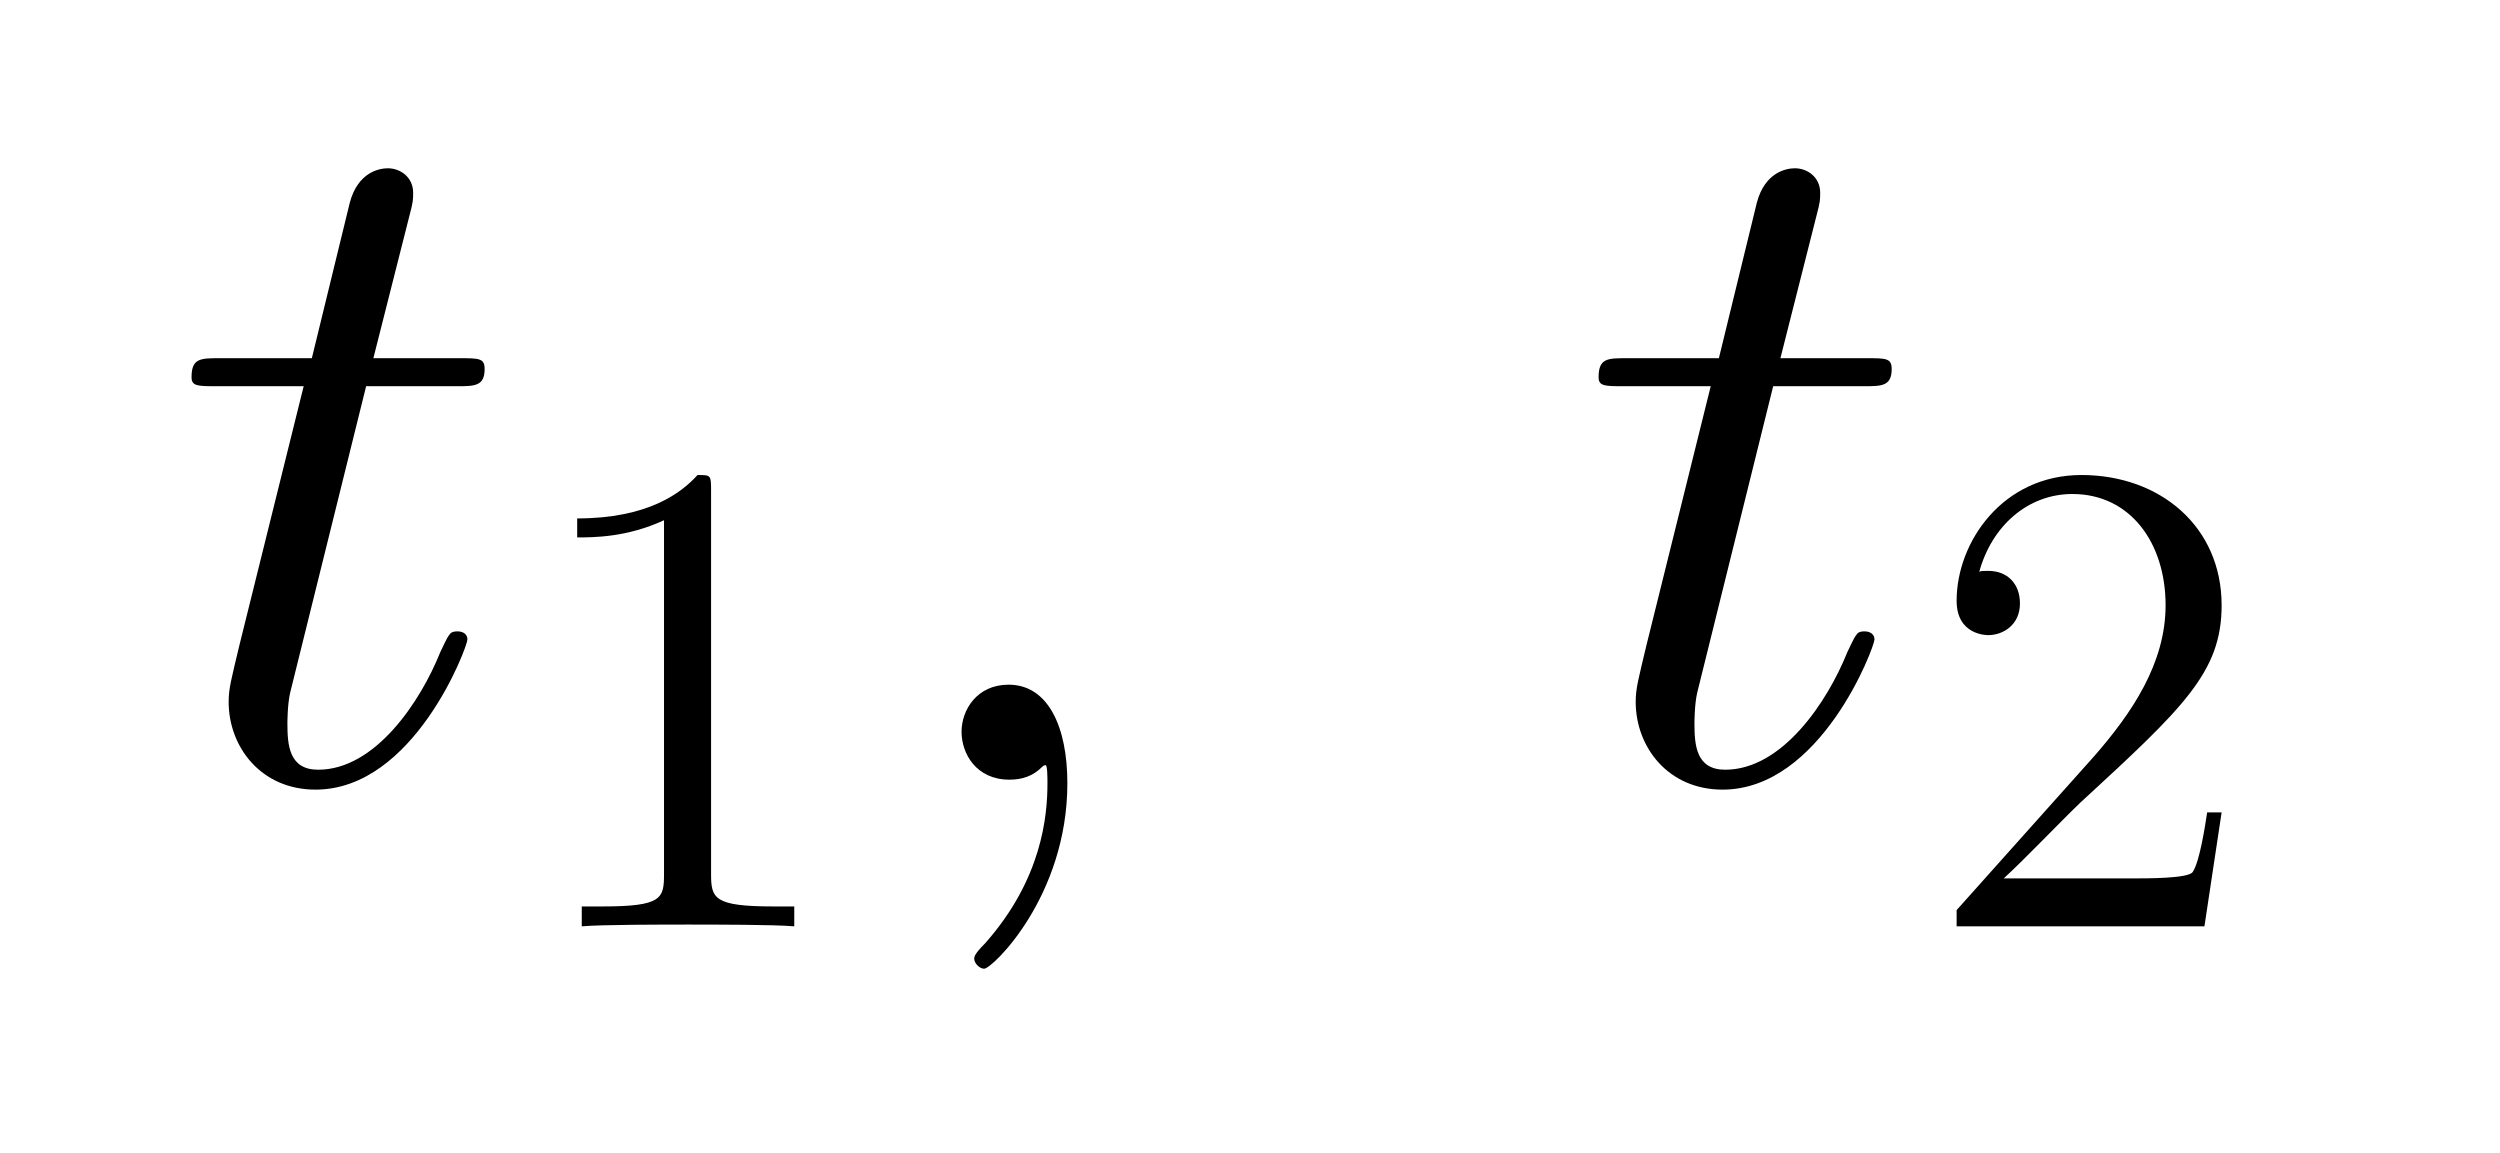
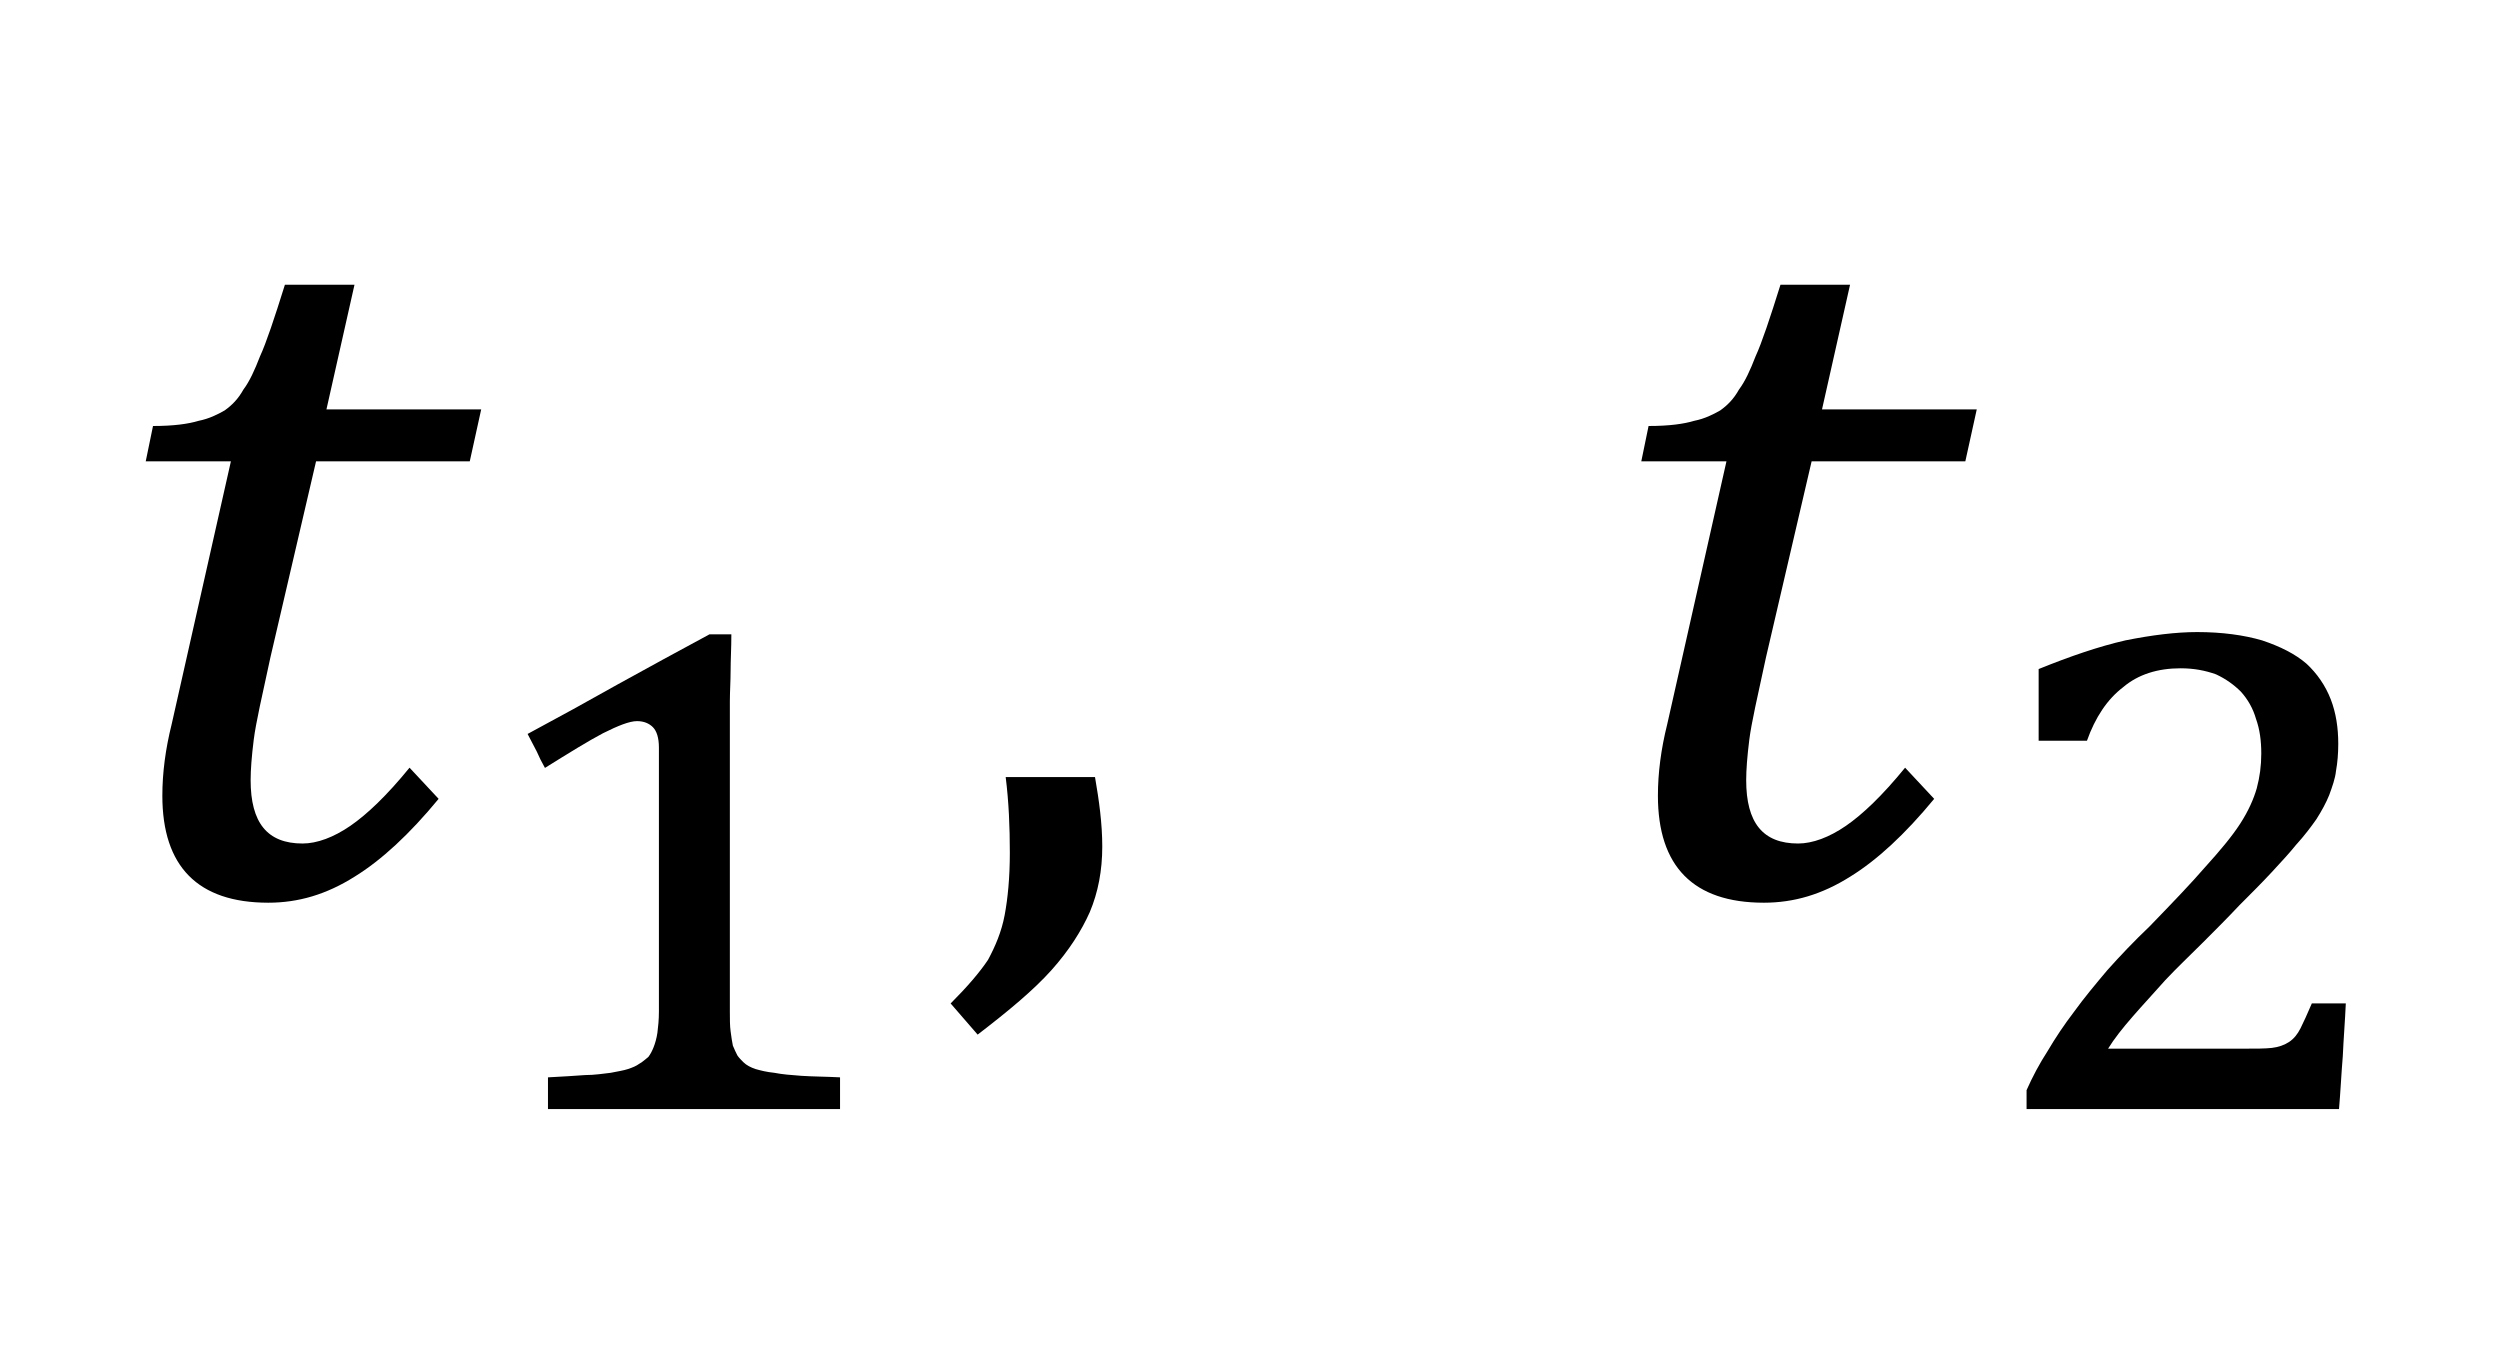
- <svg xmlns="http://www.w3.org/2000/svg" xmlns:xlink="http://www.w3.org/1999/xlink" width="43.188pt" height="19.914pt" viewBox="0 0 43.188 19.914">
+ <svg xmlns="http://www.w3.org/2000/svg" xmlns:xlink="http://www.w3.org/1999/xlink" version="1.1" width="53.045" height="28.926" viewBox="0 0 53.045 28.926">
  <defs>
-     <g>
-       <g id="glyph-0-0">
-         <path d="M 3.391 -6.797 L 4.953 -6.797 C 5.266 -6.797 5.438 -6.797 5.438 -7.094 C 5.438 -7.281 5.344 -7.281 5 -7.281 L 3.516 -7.281 L 4.141 -9.75 C 4.203 -9.984 4.203 -10.016 4.203 -10.141 C 4.203 -10.406 3.984 -10.562 3.766 -10.562 C 3.625 -10.562 3.25 -10.5 3.109 -9.969 L 2.453 -7.281 L 0.859 -7.281 C 0.531 -7.281 0.375 -7.281 0.375 -6.953 C 0.375 -6.797 0.484 -6.797 0.812 -6.797 L 2.312 -6.797 L 1.203 -2.328 C 1.062 -1.734 1.016 -1.578 1.016 -1.344 C 1.016 -0.562 1.578 0.172 2.516 0.172 C 4.219 0.172 5.141 -2.297 5.141 -2.422 C 5.141 -2.516 5.062 -2.562 4.969 -2.562 C 4.938 -2.562 4.859 -2.562 4.828 -2.5 C 4.812 -2.484 4.797 -2.469 4.672 -2.203 C 4.328 -1.344 3.547 -0.172 2.562 -0.172 C 2.062 -0.172 2.031 -0.594 2.031 -0.969 C 2.031 -0.984 2.031 -1.297 2.078 -1.5 Z M 3.391 -6.797 " />
+     <clipPath id="clip_1">
+       <path transform="matrix(1.22426,0,0,-1.22426,-140.2026,75.47944)" d="M114.52 38.026H157.848V61.653H114.52Z" />
+     </clipPath>
+     <clipPath id="clip_2">
+       <path transform="matrix(1.22426,0,0,-1.22426,-140.2026,75.47944)" d="M0 0H960V540H0Z" />
+     </clipPath>
+     <clipPath id="clip_3">
+       <path transform="matrix(1.22426,0,0,-1.22426,-140.2026,75.47944)" d="M0 0H960V540H0Z" clip-rule="evenodd" />
+     </clipPath>
+     <clipPath id="clip_4">
+       <path transform="matrix(1.22426,0,0,-1.22426,-140.2026,75.47944)" d="M0 0H960V540H0Z" clip-rule="evenodd" />
+     </clipPath>
+     <clipPath id="clip_5">
+       <path transform="matrix(1.22426,0,0,-1.22426,-140.2026,75.47944)" d="M20.16 17.047H59.76V37.44H20.16Z" clip-rule="evenodd" />
+     </clipPath>
+     <clipPath id="clip_6">
+       <path transform="matrix(1.22426,0,0,-1.22426,-140.2026,75.47944)" d="M0 0H960V540H0Z" clip-rule="evenodd" />
+     </clipPath>
+     <clipPath id="clip_7">
+       <path transform="matrix(1.22426,0,0,-1.22426,-140.2026,75.47944)" d="M0 0H960V540H0Z" clip-rule="evenodd" />
+     </clipPath>
+     <clipPath id="clip_8">
+       <path transform="matrix(1.22426,0,0,-1.22426,-140.2026,75.47944)" d="M0 0H960V540H0Z" clip-rule="evenodd" />
+     </clipPath>
+     <clipPath id="clip_9">
+       <path transform="matrix(1.22426,0,0,-1.22426,-140.2026,75.47944)" d="M0 0H960V540H0Z" clip-rule="evenodd" />
+     </clipPath>
+     <clipPath id="clip_10">
+       <path transform="matrix(1.22426,0,0,-1.22426,-140.2026,75.47944)" d="M0 0H960V540H0Z" clip-rule="evenodd" />
+     </clipPath>
+     <clipPath id="clip_11">
+       <path transform="matrix(1.22426,0,0,-1.22426,-140.2026,75.47944)" d="M0 0H960V540H0Z" clip-rule="evenodd" />
+     </clipPath>
+     <clipPath id="clip_12">
+       <path transform="matrix(1.22426,0,0,-1.22426,-140.2026,75.47944)" d="M0 0H960V540H0Z" clip-rule="evenodd" />
+     </clipPath>
+     <clipPath id="clip_13">
+       <path transform="matrix(1.22426,0,0,-1.22426,-140.2026,75.47944)" d="M0 0H960V540H0Z" clip-rule="evenodd" />
+     </clipPath>
+     <clipPath id="clip_14">
+       <path transform="matrix(1.22426,0,0,-1.22426,-140.2026,75.47944)" d="M0 0H960V540H0Z" clip-rule="evenodd" />
+     </clipPath>
+     <clipPath id="clip_15">
+       <path transform="matrix(1.22426,0,0,-1.22426,-140.2026,75.47944)" d="M0 0H960V540H0Z" clip-rule="evenodd" />
+     </clipPath>
+     <clipPath id="clip_16">
+       <path transform="matrix(1.22426,0,0,-1.22426,-140.2026,75.47944)" d="M0 0H960V540H0Z" clip-rule="evenodd" />
+     </clipPath>
+     <clipPath id="clip_17">
+       <path transform="matrix(1.22426,0,0,-1.22426,-140.2026,75.47944)" d="M0 0H960V540H0Z" clip-rule="evenodd" />
+     </clipPath>
+     <clipPath id="clip_18">
+       <path transform="matrix(1.22426,0,0,-1.22426,-140.2026,75.47944)" d="M0 0H960V540H0Z" clip-rule="evenodd" />
+     </clipPath>
+     <clipPath id="clip_19">
+       <path transform="matrix(1.22426,0,0,-1.22426,-140.2026,75.47944)" d="M575.47 291.79H725.49V319.99H575.47Z" clip-rule="evenodd" />
+     </clipPath>
+     <clipPath id="clip_20">
+       <path transform="matrix(1.22426,0,0,-1.22426,-140.2026,75.47944)" d="M0 0H960V540H0Z" clip-rule="evenodd" />
+     </clipPath>
+     <clipPath id="clip_21">
+       <path transform="matrix(1.22426,0,0,-1.22426,-140.2026,75.47944)" d="M0 0H960V540H0Z" clip-rule="evenodd" />
+     </clipPath>
+     <clipPath id="clip_22">
+       <path transform="matrix(1.22426,0,0,-1.22426,-140.2026,75.47944)" d="M0 0H960V540H0Z" clip-rule="evenodd" />
+     </clipPath>
+     <clipPath id="clip_23">
+       <path transform="matrix(1.22426,0,0,-1.22426,-140.2026,75.47944)" d="M0 0H960V540H0Z" clip-rule="evenodd" />
+     </clipPath>
+     <clipPath id="clip_24">
+       <path transform="matrix(1.22426,0,0,-1.22426,-140.2026,75.47944)" d="M0 0H960V540H0Z" clip-rule="evenodd" />
+     </clipPath>
+     <clipPath id="clip_25">
+       <path transform="matrix(1.22426,0,0,-1.22426,-140.2026,75.47944)" d="M0 0H960V540H0Z" clip-rule="evenodd" />
+     </clipPath>
+     <clipPath id="clip_26">
+       <path transform="matrix(1.22426,0,0,-1.22426,-140.2026,75.47944)" d="M0 0H960V540H0Z" clip-rule="evenodd" />
+     </clipPath>
+     <clipPath id="clip_27">
+       <path transform="matrix(1.22426,0,0,-1.22426,-140.2026,75.47944)" d="M0 0H960V540H0Z" clip-rule="evenodd" />
+     </clipPath>
+     <clipPath id="clip_28">
+       <path transform="matrix(1.22426,0,0,-1.22426,-140.2026,75.47944)" d="M0 0H960V540H0Z" clip-rule="evenodd" />
+     </clipPath>
+     <clipPath id="clip_29">
+       <path transform="matrix(1.22426,0,0,-1.22426,-140.2026,75.47944)" d="M0 0H960V540H0Z" clip-rule="evenodd" />
+     </clipPath>
+     <clipPath id="clip_30">
+       <path transform="matrix(1.22426,0,0,-1.22426,-140.2026,75.47944)" d="M0 0H960V540H0Z" clip-rule="evenodd" />
+     </clipPath>
+     <clipPath id="clip_31">
+       <path transform="matrix(1.22426,0,0,-1.22426,-140.2026,75.47944)" d="M0 0H960V540H0Z" clip-rule="evenodd" />
+     </clipPath>
+     <clipPath id="clip_32">
+       <path transform="matrix(1.22426,0,0,-1.22426,-140.2026,75.47944)" d="M570.07 80.664H809.01V109.104H570.07Z" clip-rule="evenodd" />
+     </clipPath>
+     <clipPath id="clip_33">
+       <path transform="matrix(1.22426,0,0,-1.22426,-140.2026,75.47944)" d="M0 0H960V540H0Z" clip-rule="evenodd" />
+     </clipPath>
+     <clipPath id="clip_34">
+       <path transform="matrix(1.22426,0,0,-1.22426,-140.2026,75.47944)" d="M0 0H960V540H0Z" clip-rule="evenodd" />
+     </clipPath>
+     <clipPath id="clip_35">
+       <path transform="matrix(1.22426,0,0,-1.22426,-140.2026,75.47944)" d="M0 0H960V540H0Z" clip-rule="evenodd" />
+     </clipPath>
+     <clipPath id="clip_36">
+       <path transform="matrix(1.22426,0,0,-1.22426,-140.2026,75.47944)" d="M0 0H960V540H0Z" clip-rule="evenodd" />
+     </clipPath>
+     <clipPath id="clip_37">
+       <path transform="matrix(1.22426,0,0,-1.22426,-140.2026,75.47944)" d="M0 0H960V540H0Z" clip-rule="evenodd" />
+     </clipPath>
+     <clipPath id="clip_38">
+       <path transform="matrix(1.22426,0,0,-1.22426,-140.2026,75.47944)" d="M0 0H960V540H0Z" clip-rule="evenodd" />
+     </clipPath>
+     <clipPath id="clip_39">
+       <path transform="matrix(1.22426,0,0,-1.22426,-140.2026,75.47944)" d="M0 0H960V540H0Z" clip-rule="evenodd" />
+     </clipPath>
+     <clipPath id="clip_40">
+       <path transform="matrix(1.22426,0,0,-1.22426,-140.2026,75.47944)" d="M0 0H960V540H0Z" clip-rule="evenodd" />
+     </clipPath>
+     <clipPath id="clip_41">
+       <path transform="matrix(1.22426,0,0,-1.22426,-140.2026,75.47944)" d="M0 0H960V540H0Z" clip-rule="evenodd" />
+     </clipPath>
+     <clipPath id="clip_42">
+       <path transform="matrix(1.22426,0,0,-1.22426,-140.2026,75.47944)" d="M0 0H960V540H0Z" clip-rule="evenodd" />
+     </clipPath>
+     <clipPath id="clip_43">
+       <path transform="matrix(1.22426,0,0,-1.22426,-140.2026,75.47944)" d="M0 0H960V540H0Z" clip-rule="evenodd" />
+     </clipPath>
+     <clipPath id="clip_44">
+       <path transform="matrix(1.22426,0,0,-1.22426,-140.2026,75.47944)" d="M0 0H960V540H0Z" clip-rule="evenodd" />
+     </clipPath>
+     <clipPath id="clip_45">
+       <path transform="matrix(1.22426,0,0,-1.22426,-140.2026,75.47944)" d="M0 0H960V540H0Z" clip-rule="evenodd" />
+     </clipPath>
+     <clipPath id="clip_46">
+       <path transform="matrix(1.22426,0,0,-1.22426,-140.2026,75.47944)" d="M0 0H960V540H0Z" clip-rule="evenodd" />
+     </clipPath>
+     <clipPath id="clip_47">
+       <path transform="matrix(1.22426,0,0,-1.22426,-140.2026,75.47944)" d="M0 0H960V540H0Z" clip-rule="evenodd" />
+     </clipPath>
+     <clipPath id="clip_48">
+       <path transform="matrix(1.22426,0,0,-1.22426,-140.2026,75.47944)" d="M0 0H960V540H0Z" clip-rule="evenodd" />
+     </clipPath>
+     <clipPath id="clip_49">
+       <path transform="matrix(1.22426,0,0,-1.22426,-140.2026,75.47944)" d="M0 0H960V540H0Z" clip-rule="evenodd" />
+     </clipPath>
+     <clipPath id="clip_50">
+       <path transform="matrix(1.22426,0,0,-1.22426,-140.2026,75.47944)" d="M0 0H960V540H0Z" clip-rule="evenodd" />
+     </clipPath>
+     <clipPath id="clip_51">
+       <path transform="matrix(1.22426,0,0,-1.22426,-140.2026,75.47944)" d="M570.67 221.69H808.89V250.13H570.67Z" clip-rule="evenodd" />
+     </clipPath>
+     <clipPath id="clip_52">
+       <path transform="matrix(1.22426,0,0,-1.22426,-140.2026,75.47944)" d="M0 0H960V540H0Z" clip-rule="evenodd" />
+     </clipPath>
+     <clipPath id="clip_53">
+       <path transform="matrix(1.22426,0,0,-1.22426,-140.2026,75.47944)" d="M0 0H960V540H0Z" clip-rule="evenodd" />
+     </clipPath>
+     <clipPath id="clip_54">
+       <path transform="matrix(1.22426,0,0,-1.22426,-140.2026,75.47944)" d="M0 0H960V540H0Z" clip-rule="evenodd" />
+     </clipPath>
+     <clipPath id="clip_55">
+       <path transform="matrix(1.22426,0,0,-1.22426,-140.2026,75.47944)" d="M0 0H960V540H0Z" clip-rule="evenodd" />
+     </clipPath>
+     <clipPath id="clip_56">
+       <path transform="matrix(1.22426,0,0,-1.22426,-140.2026,75.47944)" d="M0 0H960V540H0Z" clip-rule="evenodd" />
+     </clipPath>
+     <clipPath id="clip_57">
+       <path transform="matrix(1.22426,0,0,-1.22426,-140.2026,75.47944)" d="M0 0H960V540H0Z" clip-rule="evenodd" />
+     </clipPath>
+     <clipPath id="clip_58">
+       <path transform="matrix(1.22426,0,0,-1.22426,-140.2026,75.47944)" d="M0 0H960V540H0Z" clip-rule="evenodd" />
+     </clipPath>
+     <clipPath id="clip_59">
+       <path transform="matrix(1.22426,0,0,-1.22426,-140.2026,75.47944)" d="M0 0H960V540H0Z" clip-rule="evenodd" />
+     </clipPath>
+     <clipPath id="clip_60">
+       <path transform="matrix(1.22426,0,0,-1.22426,-140.2026,75.47944)" d="M0 0H960V540H0Z" clip-rule="evenodd" />
+     </clipPath>
+     <clipPath id="clip_61">
+       <path transform="matrix(1.22426,0,0,-1.22426,-140.2026,75.47944)" d="M0 0H960V540H0Z" clip-rule="evenodd" />
+     </clipPath>
+     <clipPath id="clip_62">
+       <path transform="matrix(1.22426,0,0,-1.22426,-140.2026,75.47944)" d="M0 0H960V540H0Z" clip-rule="evenodd" />
+     </clipPath>
+     <clipPath id="clip_63">
+       <path transform="matrix(1.22426,0,0,-1.22426,-140.2026,75.47944)" d="M0 0H960V540H0Z" clip-rule="evenodd" />
+     </clipPath>
+     <clipPath id="clip_64">
+       <path transform="matrix(1.22426,0,0,-1.22426,-140.2026,75.47944)" d="M0 0H960V540H0Z" clip-rule="evenodd" />
+     </clipPath>
+     <clipPath id="clip_65">
+       <path transform="matrix(1.22426,0,0,-1.22426,-140.2026,75.47944)" d="M0 0H960V540H0Z" clip-rule="evenodd" />
+     </clipPath>
+     <clipPath id="clip_66">
+       <path transform="matrix(1.22426,0,0,-1.22426,-140.2026,75.47944)" d="M0 0H960V540H0Z" clip-rule="evenodd" />
+     </clipPath>
+     <clipPath id="clip_67">
+       <path transform="matrix(1.22426,0,0,-1.22426,-140.2026,75.47944)" d="M0 0H960V540H0Z" clip-rule="evenodd" />
+     </clipPath>
+     <clipPath id="clip_68">
+       <path transform="matrix(1.22426,0,0,-1.22426,-140.2026,75.47944)" d="M0 0H960V540H0Z" clip-rule="evenodd" />
+     </clipPath>
+     <clipPath id="clip_69">
+       <path transform="matrix(1.22426,0,0,-1.22426,-140.2026,75.47944)" d="M0 0H960V540H0Z" clip-rule="evenodd" />
+     </clipPath>
+     <clipPath id="clip_70">
+       <path transform="matrix(1.22426,0,0,-1.22426,-140.2026,75.47944)" d="M0 0H960V540H0Z" clip-rule="evenodd" />
+     </clipPath>
+     <clipPath id="clip_71">
+       <path transform="matrix(1.22426,0,0,-1.22426,-140.2026,75.47944)" d="M0 0H960V540H0Z" clip-rule="evenodd" />
+     </clipPath>
+     <clipPath id="clip_72">
+       <path transform="matrix(1.22426,0,0,-1.22426,-140.2026,75.47944)" d="M0 0H960V540H0Z" clip-rule="evenodd" />
+     </clipPath>
+     <clipPath id="clip_73">
+       <path transform="matrix(1.22426,0,0,-1.22426,-140.2026,75.47944)" d="M574.99 150.14H748.65V177.524H574.99Z" clip-rule="evenodd" />
+     </clipPath>
+     <clipPath id="clip_74">
+       <path transform="matrix(1.22426,0,0,-1.22426,-140.2026,75.47944)" d="M0 0H960V540H0Z" clip-rule="evenodd" />
+     </clipPath>
+     <clipPath id="clip_75">
+       <path transform="matrix(1.22426,0,0,-1.22426,-140.2026,75.47944)" d="M0 0H960V540H0Z" clip-rule="evenodd" />
+     </clipPath>
+     <clipPath id="clip_76">
+       <path transform="matrix(1.22426,0,0,-1.22426,-140.2026,75.47944)" d="M0 0H960V540H0Z" clip-rule="evenodd" />
+     </clipPath>
+     <clipPath id="clip_77">
+       <path transform="matrix(1.22426,0,0,-1.22426,-140.2026,75.47944)" d="M0 0H960V540H0Z" clip-rule="evenodd" />
+     </clipPath>
+     <clipPath id="clip_78">
+       <path transform="matrix(1.22426,0,0,-1.22426,-140.2026,75.47944)" d="M0 0H960V540H0Z" clip-rule="evenodd" />
+     </clipPath>
+     <clipPath id="clip_79">
+       <path transform="matrix(1.22426,0,0,-1.22426,-140.2026,75.47944)" d="M0 0H960V540H0Z" clip-rule="evenodd" />
+     </clipPath>
+     <clipPath id="clip_80">
+       <path transform="matrix(1.22426,0,0,-1.22426,-140.2026,75.47944)" d="M0 0H960V540H0Z" clip-rule="evenodd" />
+     </clipPath>
+     <clipPath id="clip_81">
+       <path transform="matrix(1.22426,0,0,-1.22426,-140.2026,75.47944)" d="M0 0H960V540H0Z" clip-rule="evenodd" />
+     </clipPath>
+     <clipPath id="clip_82">
+       <path transform="matrix(1.22426,0,0,-1.22426,-140.2026,75.47944)" d="M0 0H960V540H0Z" clip-rule="evenodd" />
+     </clipPath>
+     <clipPath id="clip_83">
+       <path transform="matrix(1.22426,0,0,-1.22426,-140.2026,75.47944)" d="M0 0H960V540H0Z" clip-rule="evenodd" />
+     </clipPath>
+     <clipPath id="clip_84">
+       <path transform="matrix(1.22426,0,0,-1.22426,-140.2026,75.47944)" d="M0 0H960V540H0Z" clip-rule="evenodd" />
+     </clipPath>
+     <clipPath id="clip_85">
+       <path transform="matrix(1.22426,0,0,-1.22426,-140.2026,75.47944)" d="M0 0H960V540H0Z" clip-rule="evenodd" />
+     </clipPath>
+     <clipPath id="clip_86">
+       <path transform="matrix(1.22426,0,0,-1.22426,-140.2026,75.47944)" d="M0 0H960V540H0Z" clip-rule="evenodd" />
+     </clipPath>
+     <clipPath id="clip_87">
+       <path transform="matrix(1.22426,0,0,-1.22426,-140.2026,75.47944)" d="M0 0H960V540H0Z" clip-rule="evenodd" />
+     </clipPath>
+     <clipPath id="clip_88">
+       <path transform="matrix(1.22426,0,0,-1.22426,-140.2026,75.47944)" d="M0 0H960V540H0Z" clip-rule="evenodd" />
+     </clipPath>
+     <clipPath id="clip_89">
+       <path transform="matrix(1.22426,0,0,-1.22426,-140.2026,75.47944)" d="M98.181 125.5H380.821V347.44H98.181Z" clip-rule="evenodd" />
+     </clipPath>
+     <clipPath id="clip_90">
+       <path transform="matrix(1.22426,0,0,-1.22426,-140.2026,75.47944)" d="M126.98 67.344H149.18V94.464H126.98Z" clip-rule="evenodd" />
+     </clipPath>
+     <clipPath id="clip_91">
+       <path transform="matrix(1.22426,0,0,-1.22426,-140.2026,75.47944)" d="M0 0H960V540H0Z" clip-rule="evenodd" />
+     </clipPath>
+     <clipPath id="clip_92">
+       <path transform="matrix(1.22426,0,0,-1.22426,-140.2026,75.47944)" d="M0 0H960V540H0Z" clip-rule="evenodd" />
+     </clipPath>
+     <clipPath id="clip_93">
+       <path transform="matrix(1.22426,0,0,-1.22426,-140.2026,75.47944)" d="M0 0H960V540H0Z" clip-rule="evenodd" />
+     </clipPath>
+     <clipPath id="clip_94">
+       <path transform="matrix(1.22426,0,0,-1.22426,-140.2026,75.47944)" d="M0 0H960V540H0Z" clip-rule="evenodd" />
+     </clipPath>
+     <clipPath id="clip_95">
+       <path transform="matrix(1.22426,0,0,-1.22426,-140.2026,75.47944)" d="M115.94 42H157.22V63.72H115.94Z" clip-rule="evenodd" />
+     </clipPath>
+     <clipPath id="clip_96">
+       <path transform="matrix(1.22426,0,0,-1.22426,-140.2026,75.47944)" d="M0 0H960V540H0Z" clip-rule="evenodd" />
+     </clipPath>
+     <clipPath id="clip_97">
+       <path transform="matrix(1.22426,0,0,-1.22426,-140.2026,75.47944)" d="M0 0H960V540H0Z" clip-rule="evenodd" />
+     </clipPath>
+     <path id="font_98_1872" d="M.339 .092C.311 .058 .284 .033 .258 .017 .231 0 .204-.008 .175-.008 .107-.008 .073 .027 .073 .095 .073 .117 .076 .14 .082 .164L.139 .417H.057L.064 .451C.084 .451 .098 .453 .108 .456 .118 .458 .126 .462 .133 .466 .14 .471 .146 .477 .151 .486 .157 .494 .162 .505 .167 .518 .173 .531 .181 .555 .191 .587H.258L.231 .467H.38L.369 .417H.221L.177 .228C.169 .191 .163 .165 .161 .149 .159 .133 .158 .12 .158 .11 .158 .069 .174 .049 .208 .049 .222 .049 .238 .055 .254 .066 .27 .077 .289 .095 .311 .122L.339 .092Z" />
+     <clipPath id="clip_99">
+       <path transform="matrix(1.22426,0,0,-1.22426,-140.2026,75.47944)" d="M0 0H960V540H0Z" clip-rule="evenodd" />
+     </clipPath>
+     <path id="font_98_2869" d="M.357 .129C.357 .119 .357 .11 .358 .103 .359 .095 .36 .089 .361 .084 .363 .079 .365 .075 .367 .071 .369 .068 .372 .065 .375 .062 .379 .058 .385 .055 .391 .053 .398 .051 .406 .049 .416 .048 .426 .046 .438 .045 .452 .044 .467 .043 .484 .043 .503 .042V0H.116V.042C.135 .043 .152 .044 .165 .045 .178 .045 .19 .047 .199 .048 .209 .05 .216 .051 .222 .053 .228 .055 .233 .057 .237 .06 .241 .062 .245 .066 .249 .069 .252 .073 .254 .077 .256 .082 .258 .087 .26 .094 .261 .101 .262 .109 .263 .118 .263 .129V.479C.263 .492 .26 .501 .255 .506 .25 .511 .243 .514 .234 .514 .224 .514 .209 .508 .189 .498 .17 .488 .144 .472 .112 .452 .108 .459 .104 .467 .101 .474 .097 .482 .093 .489 .089 .497 .13 .519 .17 .541 .209 .563 .249 .585 .289 .607 .33 .629H.359C.359 .611 .358 .595 .358 .581 .358 .567 .357 .553 .357 .54 .357 .526 .357 .513 .357 .5V.129Z" />
+     <clipPath id="clip_100">
+       <path transform="matrix(1.22426,0,0,-1.22426,-140.2026,75.47944)" d="M0 0H960V540H0Z" clip-rule="evenodd" />
+     </clipPath>
+     <path id="font_98_481" d="M.151 .113C.155 .09 .158 .068 .158 .046 .158 .023 .154 .002 .146-.017 .138-.035 .126-.054 .109-.073 .092-.092 .068-.112 .038-.135L.012-.105C.028-.089 .04-.075 .048-.063 .055-.05 .061-.036 .064-.02 .067-.004 .069 .016 .069 .04 .069 .065 .068 .089 .065 .113H.151Z" />
+     <clipPath id="clip_101">
+       <path transform="matrix(1.22426,0,0,-1.22426,-140.2026,75.47944)" d="M0 0H960V540H0Z" clip-rule="evenodd" />
+     </clipPath>
+     <clipPath id="clip_102">
+       <path transform="matrix(1.22426,0,0,-1.22426,-140.2026,75.47944)" d="M0 0H960V540H0Z" clip-rule="evenodd" />
+     </clipPath>
+     <path id="font_98_2870" d="M.354 .08C.37 .08 .382 .08 .391 .081 .4 .082 .408 .085 .414 .089 .42 .093 .425 .099 .429 .107 .433 .115 .438 .126 .444 .14H.489C.488 .117 .486 .093 .485 .07 .483 .046 .482 .023 .48 0H.066V.025C.074 .043 .083 .06 .094 .077 .104 .094 .116 .112 .129 .129 .142 .147 .157 .165 .173 .184 .19 .203 .208 .222 .229 .242 .259 .273 .284 .299 .303 .321 .322 .342 .338 .361 .349 .378 .36 .395 .367 .411 .371 .425 .375 .44 .377 .455 .377 .471 .377 .488 .375 .503 .37 .517 .366 .531 .359 .543 .35 .553 .341 .562 .33 .57 .317 .576 .303 .581 .288 .584 .27 .584 .24 .584 .214 .576 .194 .559 .173 .543 .157 .519 .146 .488H.082V.583C.124 .6 .162 .613 .197 .621 .232 .628 .264 .632 .292 .632 .325 .632 .354 .628 .378 .621 .402 .613 .422 .603 .437 .59 .451 .577 .462 .561 .469 .543 .476 .525 .479 .505 .479 .484 .479 .471 .478 .459 .476 .448 .475 .438 .471 .427 .467 .416 .463 .406 .457 .395 .45 .384 .443 .374 .434 .362 .423 .35 .415 .34 .404 .328 .391 .314 .378 .3 .364 .286 .348 .27 .333 .254 .317 .238 .3 .221 .283 .204 .266 .188 .25 .171 .235 .154 .22 .138 .207 .123 .193 .107 .182 .093 .174 .08H.354Z" />
+     <clipPath id="clip_103">
+       <path transform="matrix(1.22426,0,0,-1.22426,-140.2026,75.47944)" d="M0 0H960V540H0Z" clip-rule="evenodd" />
+     </clipPath>
+   </defs>
+   <g clip-path="url(#clip_1)">
+     <g clip-path="url(#clip_2)">
+       <g clip-path="url(#clip_3)">
+ </g>
+       <g clip-path="url(#clip_4)">
+ </g>
+       <g clip-path="url(#clip_5)">
+ </g>
+       <g clip-path="url(#clip_6)">
+ </g>
+       <g clip-path="url(#clip_7)">
+ </g>
+       <g clip-path="url(#clip_8)">
+ </g>
+       <g clip-path="url(#clip_9)">
+ </g>
+       <g clip-path="url(#clip_10)">
+ </g>
+       <g clip-path="url(#clip_11)">
+ </g>
+       <g clip-path="url(#clip_12)">
+ </g>
+       <g clip-path="url(#clip_13)">
+ </g>
+       <g clip-path="url(#clip_14)">
+ </g>
+       <g clip-path="url(#clip_15)">
+ </g>
+       <g clip-path="url(#clip_16)">
+ </g>
+       <g clip-path="url(#clip_17)">
+ </g>
+       <g clip-path="url(#clip_18)">
+ </g>
+       <g clip-path="url(#clip_19)">
+ </g>
+       <g clip-path="url(#clip_20)">
+ </g>
+       <g clip-path="url(#clip_21)">
+ </g>
+       <g clip-path="url(#clip_22)">
+ </g>
+       <g clip-path="url(#clip_23)">
+ </g>
+       <g clip-path="url(#clip_24)">
+ </g>
+       <g clip-path="url(#clip_25)">
+ </g>
+       <g clip-path="url(#clip_26)">
+ </g>
+       <g clip-path="url(#clip_27)">
+ </g>
+       <g clip-path="url(#clip_28)">
+ </g>
+       <g clip-path="url(#clip_29)">
+ </g>
+       <g clip-path="url(#clip_30)">
+ </g>
+       <g clip-path="url(#clip_31)">
+ </g>
+       <g clip-path="url(#clip_32)">
+ </g>
+       <g clip-path="url(#clip_33)">
+ </g>
+       <g clip-path="url(#clip_34)">
+ </g>
+       <g clip-path="url(#clip_35)">
+ </g>
+       <g clip-path="url(#clip_36)">
+ </g>
+       <g clip-path="url(#clip_37)">
+ </g>
+       <g clip-path="url(#clip_38)">
+ </g>
+       <g clip-path="url(#clip_39)">
+ </g>
+       <g clip-path="url(#clip_40)">
+ </g>
+       <g clip-path="url(#clip_41)">
+ </g>
+       <g clip-path="url(#clip_42)">
+ </g>
+       <g clip-path="url(#clip_43)">
+ </g>
+       <g clip-path="url(#clip_44)">
+ </g>
+       <g clip-path="url(#clip_45)">
+ </g>
+       <g clip-path="url(#clip_46)">
+ </g>
+       <g clip-path="url(#clip_47)">
+ </g>
+       <g clip-path="url(#clip_48)">
+ </g>
+       <g clip-path="url(#clip_49)">
+ </g>
+       <g clip-path="url(#clip_50)">
+ </g>
+       <g clip-path="url(#clip_51)">
+ </g>
+       <g clip-path="url(#clip_52)">
+ </g>
+       <g clip-path="url(#clip_53)">
+ </g>
+       <g clip-path="url(#clip_54)">
+ </g>
+       <g clip-path="url(#clip_55)">
+ </g>
+       <g clip-path="url(#clip_56)">
+ </g>
+       <g clip-path="url(#clip_57)">
+ </g>
+       <g clip-path="url(#clip_58)">
+ </g>
+       <g clip-path="url(#clip_59)">
+ </g>
+       <g clip-path="url(#clip_60)">
+ </g>
+       <g clip-path="url(#clip_61)">
+ </g>
+       <g clip-path="url(#clip_62)">
+ </g>
+       <g clip-path="url(#clip_63)">
+ </g>
+       <g clip-path="url(#clip_64)">
+ </g>
+       <g clip-path="url(#clip_65)">
+ </g>
+       <g clip-path="url(#clip_66)">
+ </g>
+       <g clip-path="url(#clip_67)">
+ </g>
+       <g clip-path="url(#clip_68)">
+ </g>
+       <g clip-path="url(#clip_69)">
+ </g>
+       <g clip-path="url(#clip_70)">
+ </g>
+       <g clip-path="url(#clip_71)">
+ </g>
+       <g clip-path="url(#clip_72)">
+ </g>
+       <g clip-path="url(#clip_73)">
+ </g>
+       <g clip-path="url(#clip_74)">
+ </g>
+       <g clip-path="url(#clip_75)">
+ </g>
+       <g clip-path="url(#clip_76)">
+ </g>
+       <g clip-path="url(#clip_77)">
+ </g>
+       <g clip-path="url(#clip_78)">
+ </g>
+       <g clip-path="url(#clip_79)">
+ </g>
+       <g clip-path="url(#clip_80)">
+ </g>
+       <g clip-path="url(#clip_81)">
+ </g>
+       <g clip-path="url(#clip_82)">
+ </g>
+       <g clip-path="url(#clip_83)">
+ </g>
+       <g clip-path="url(#clip_84)">
+ </g>
+       <g clip-path="url(#clip_85)">
+ </g>
+       <g clip-path="url(#clip_86)">
+ </g>
+       <g clip-path="url(#clip_87)">
+ </g>
+       <g clip-path="url(#clip_88)">
+ </g>
+       <g clip-path="url(#clip_89)">
+ </g>
+       <g clip-path="url(#clip_90)">
+ </g>
+       <g clip-path="url(#clip_91)">
+ </g>
+       <g clip-path="url(#clip_92)">
+ </g>
+       <g clip-path="url(#clip_93)">
+ </g>
+       <g clip-path="url(#clip_94)">
+ </g>
+       <g clip-path="url(#clip_95)">
+ </g>
+       <g clip-path="url(#clip_96)">
+ </g>
+       <g clip-path="url(#clip_97)">
+         <use data-text="𝑡" xlink:href="#font_98_1872" transform="matrix(22.03668,0,0,-22.03668,1.83609,18.97739)" />
      </g>
-       <g id="glyph-0-1">
-         <path d="M 3.297 0.062 C 3.297 -0.906 2.969 -1.641 2.281 -1.641 C 1.734 -1.641 1.469 -1.203 1.469 -0.828 C 1.469 -0.453 1.719 0 2.297 0 C 2.516 0 2.703 -0.062 2.859 -0.219 C 2.891 -0.25 2.906 -0.25 2.922 -0.25 C 2.953 -0.25 2.953 -0.016 2.953 0.062 C 2.953 0.625 2.859 1.719 1.875 2.828 C 1.688 3.016 1.688 3.062 1.688 3.094 C 1.688 3.172 1.781 3.266 1.859 3.266 C 2 3.266 3.297 2.016 3.297 0.062 Z M 3.297 0.062 " />
+       <g clip-path="url(#clip_99)">
+         <use data-text="1" xlink:href="#font_98_2869" transform="matrix(16.01332,0,0,-16.01332,9.769302,23.53164)" />
      </g>
-       <g id="glyph-1-0">
-         <path d="M 3.375 -7.516 C 3.375 -7.797 3.375 -7.797 3.141 -7.797 C 2.859 -7.484 2.281 -7.047 1.062 -7.047 L 1.062 -6.719 C 1.344 -6.719 1.922 -6.719 2.562 -7.016 L 2.562 -0.906 C 2.562 -0.484 2.531 -0.344 1.5 -0.344 L 1.141 -0.344 L 1.141 0 C 1.453 -0.031 2.594 -0.031 2.984 -0.031 C 3.375 -0.031 4.5 -0.031 4.812 0 L 4.812 -0.344 L 4.453 -0.344 C 3.422 -0.344 3.375 -0.484 3.375 -0.906 Z M 3.375 -7.516 " />
+       <g clip-path="url(#clip_100)">
+         <use data-text="," xlink:href="#font_98_481" transform="matrix(22.03668,0,0,-22.03668,19.90617,18.97739)" />
      </g>
-       <g id="glyph-1-1">
-         <path d="M 5.156 -1.969 L 4.906 -1.969 C 4.875 -1.766 4.781 -1.125 4.656 -0.938 C 4.578 -0.828 3.906 -0.828 3.562 -0.828 L 1.391 -0.828 C 1.703 -1.109 2.422 -1.859 2.719 -2.141 C 4.5 -3.781 5.156 -4.391 5.156 -5.547 C 5.156 -6.906 4.094 -7.797 2.734 -7.797 C 1.375 -7.797 0.578 -6.641 0.578 -5.625 C 0.578 -5.031 1.094 -5.031 1.125 -5.031 C 1.375 -5.031 1.672 -5.203 1.672 -5.578 C 1.672 -5.922 1.453 -6.141 1.125 -6.141 C 1.016 -6.141 1 -6.141 0.969 -6.125 C 1.188 -6.922 1.812 -7.469 2.578 -7.469 C 3.578 -7.469 4.188 -6.625 4.188 -5.547 C 4.188 -4.547 3.609 -3.688 2.953 -2.938 L 0.578 -0.281 L 0.578 0 L 4.859 0 Z M 5.156 -1.969 " />
+       <g clip-path="url(#clip_101)">
+         <use data-text="𝑡" xlink:href="#font_98_1872" transform="matrix(22.03668,0,0,-22.03668,33.56893,18.97739)" />
      </g>
+       <g clip-path="url(#clip_102)">
+         <use data-text="2" xlink:href="#font_98_2870" transform="matrix(16.01332,0,0,-16.01332,41.94286,23.53164)" />
+       </g>
+       <g clip-path="url(#clip_103)">
+ </g>
    </g>
-   </defs>
-   <g fill="rgb(0%, 0%, 0%)" fill-opacity="1">
-     <use xlink:href="#glyph-0-0" x="2.934" y="13.469" />
-   </g>
-   <g fill="rgb(0%, 0%, 0%)" fill-opacity="1">
-     <use xlink:href="#glyph-1-0" x="8.909" y="16.003" />
-   </g>
-   <g fill="rgb(0%, 0%, 0%)" fill-opacity="1">
-     <use xlink:href="#glyph-0-1" x="15.142" y="13.469" />
-   </g>
-   <g fill="rgb(0%, 0%, 0%)" fill-opacity="1">
-     <use xlink:href="#glyph-0-0" x="27.241" y="13.469" />
-   </g>
-   <g fill="rgb(0%, 0%, 0%)" fill-opacity="1">
-     <use xlink:href="#glyph-1-1" x="33.223" y="16.003" />
  </g>
</svg>
